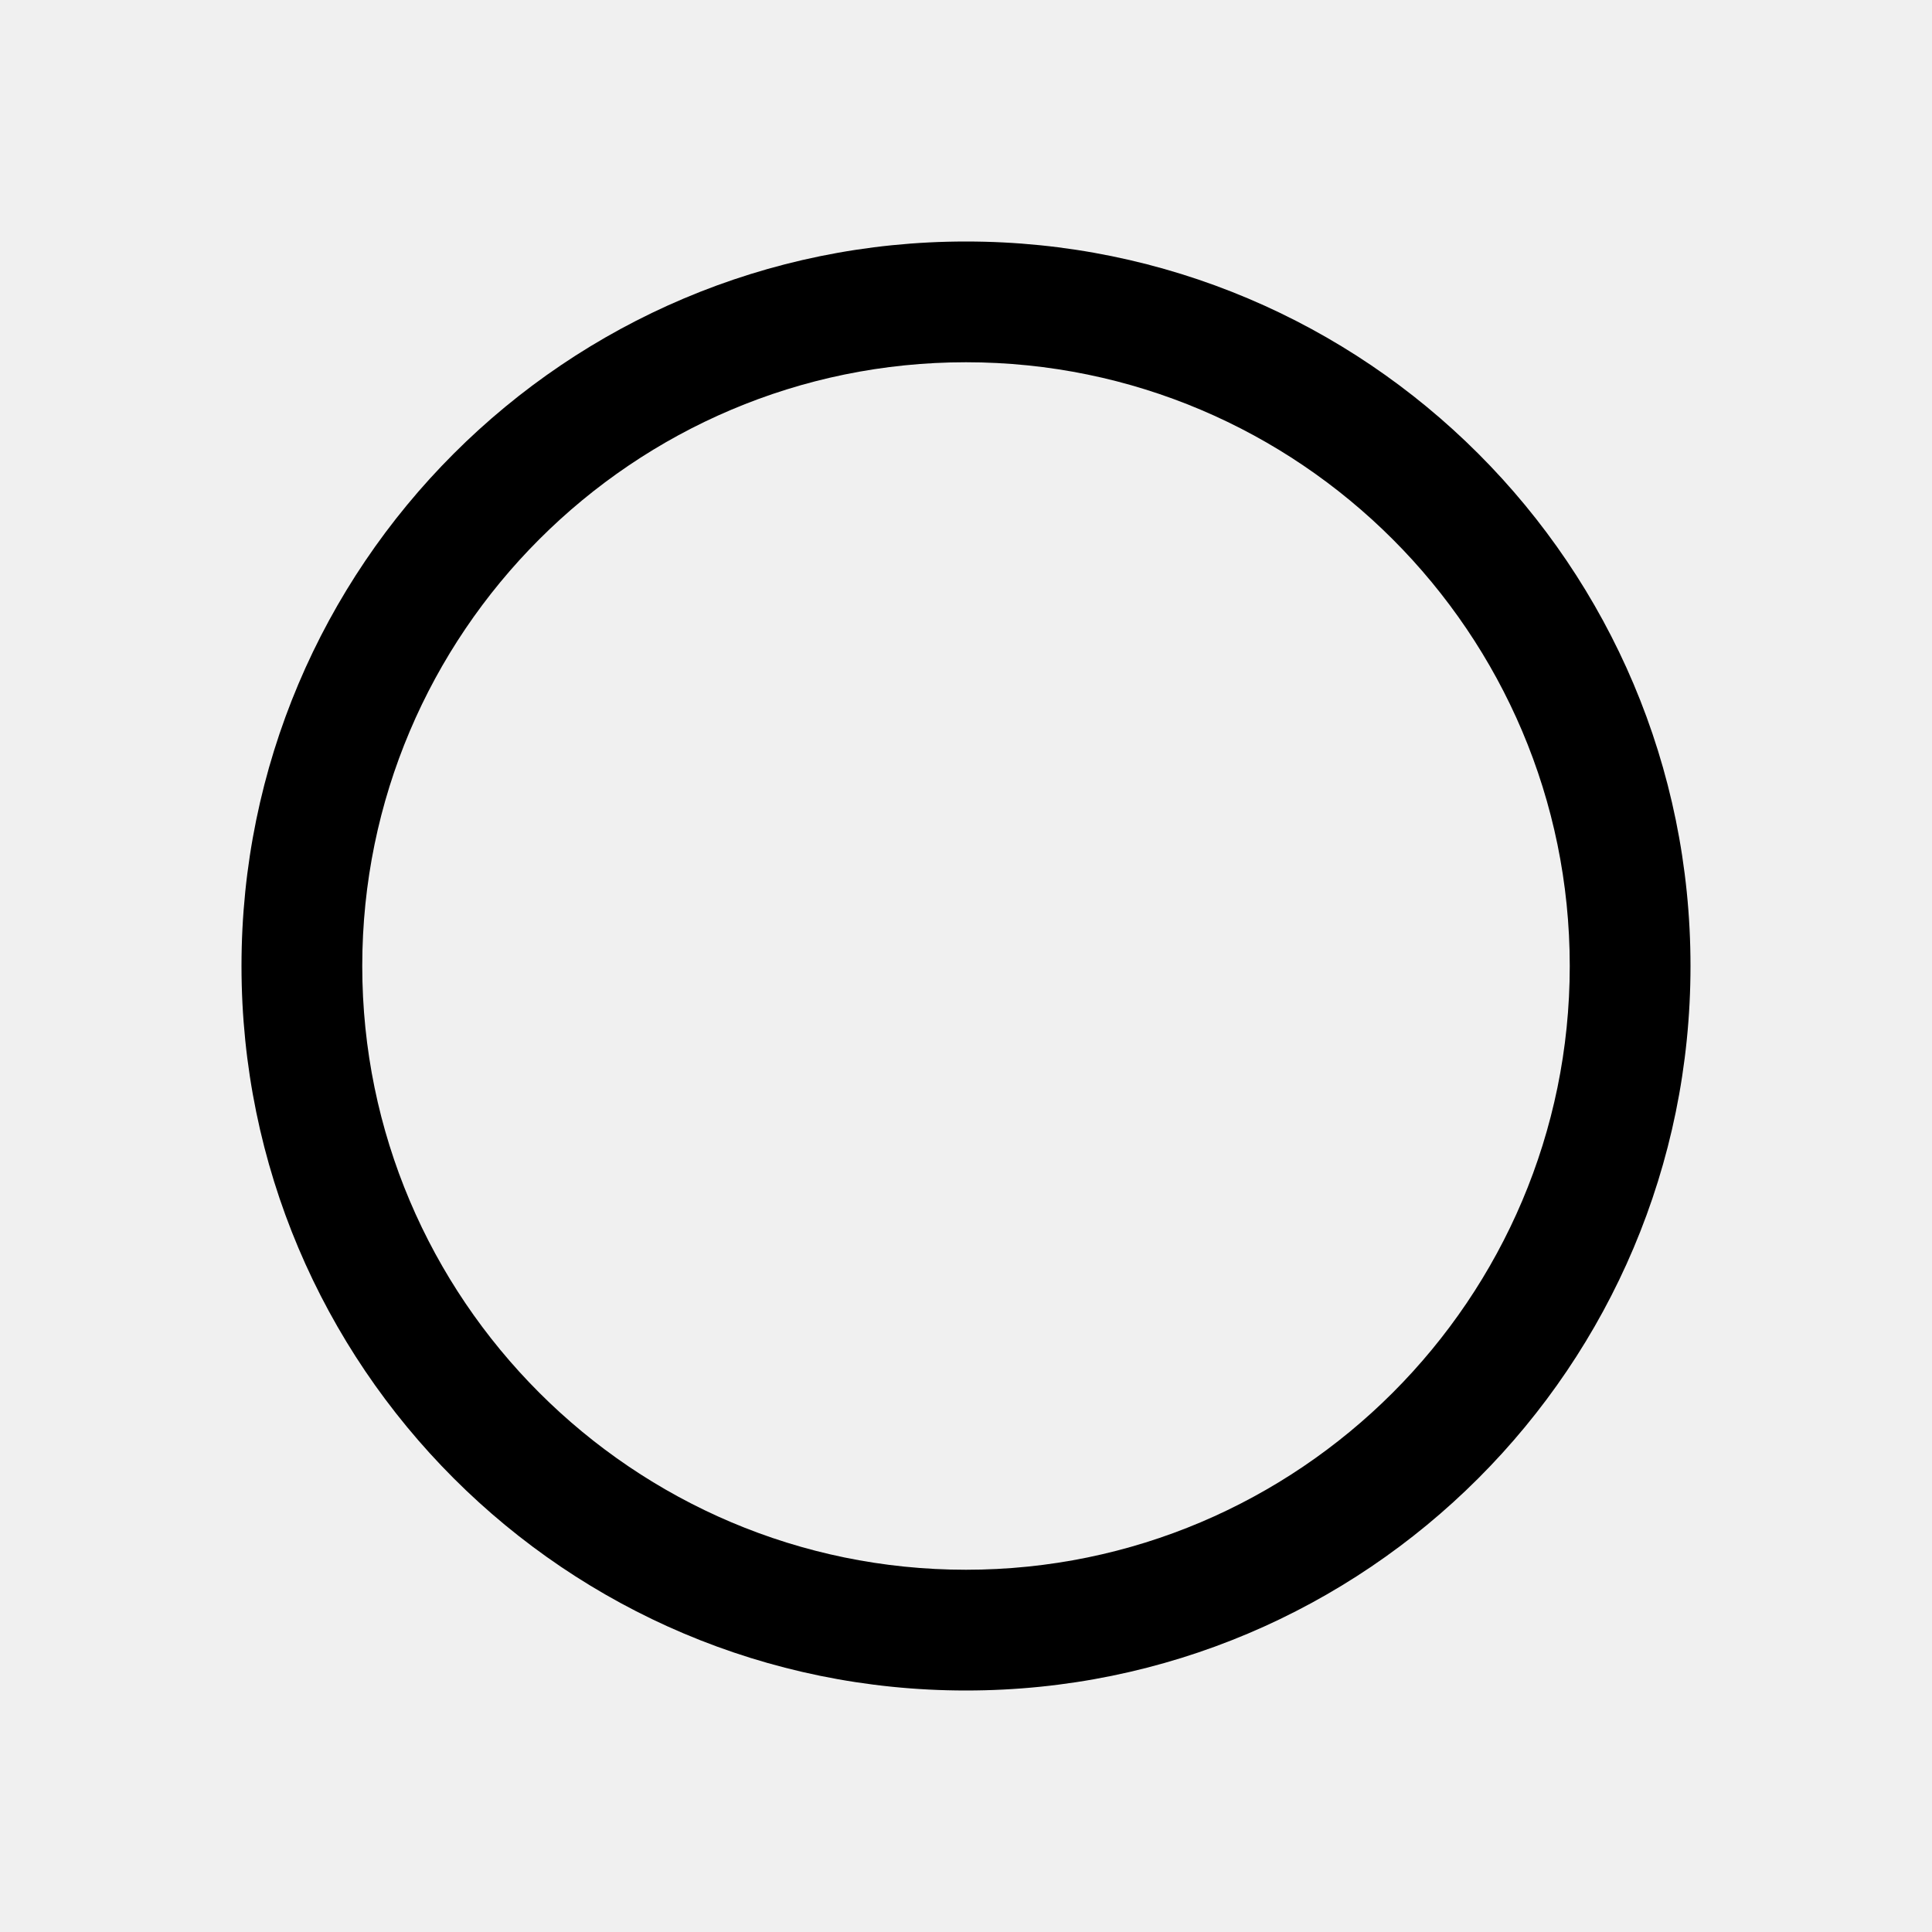
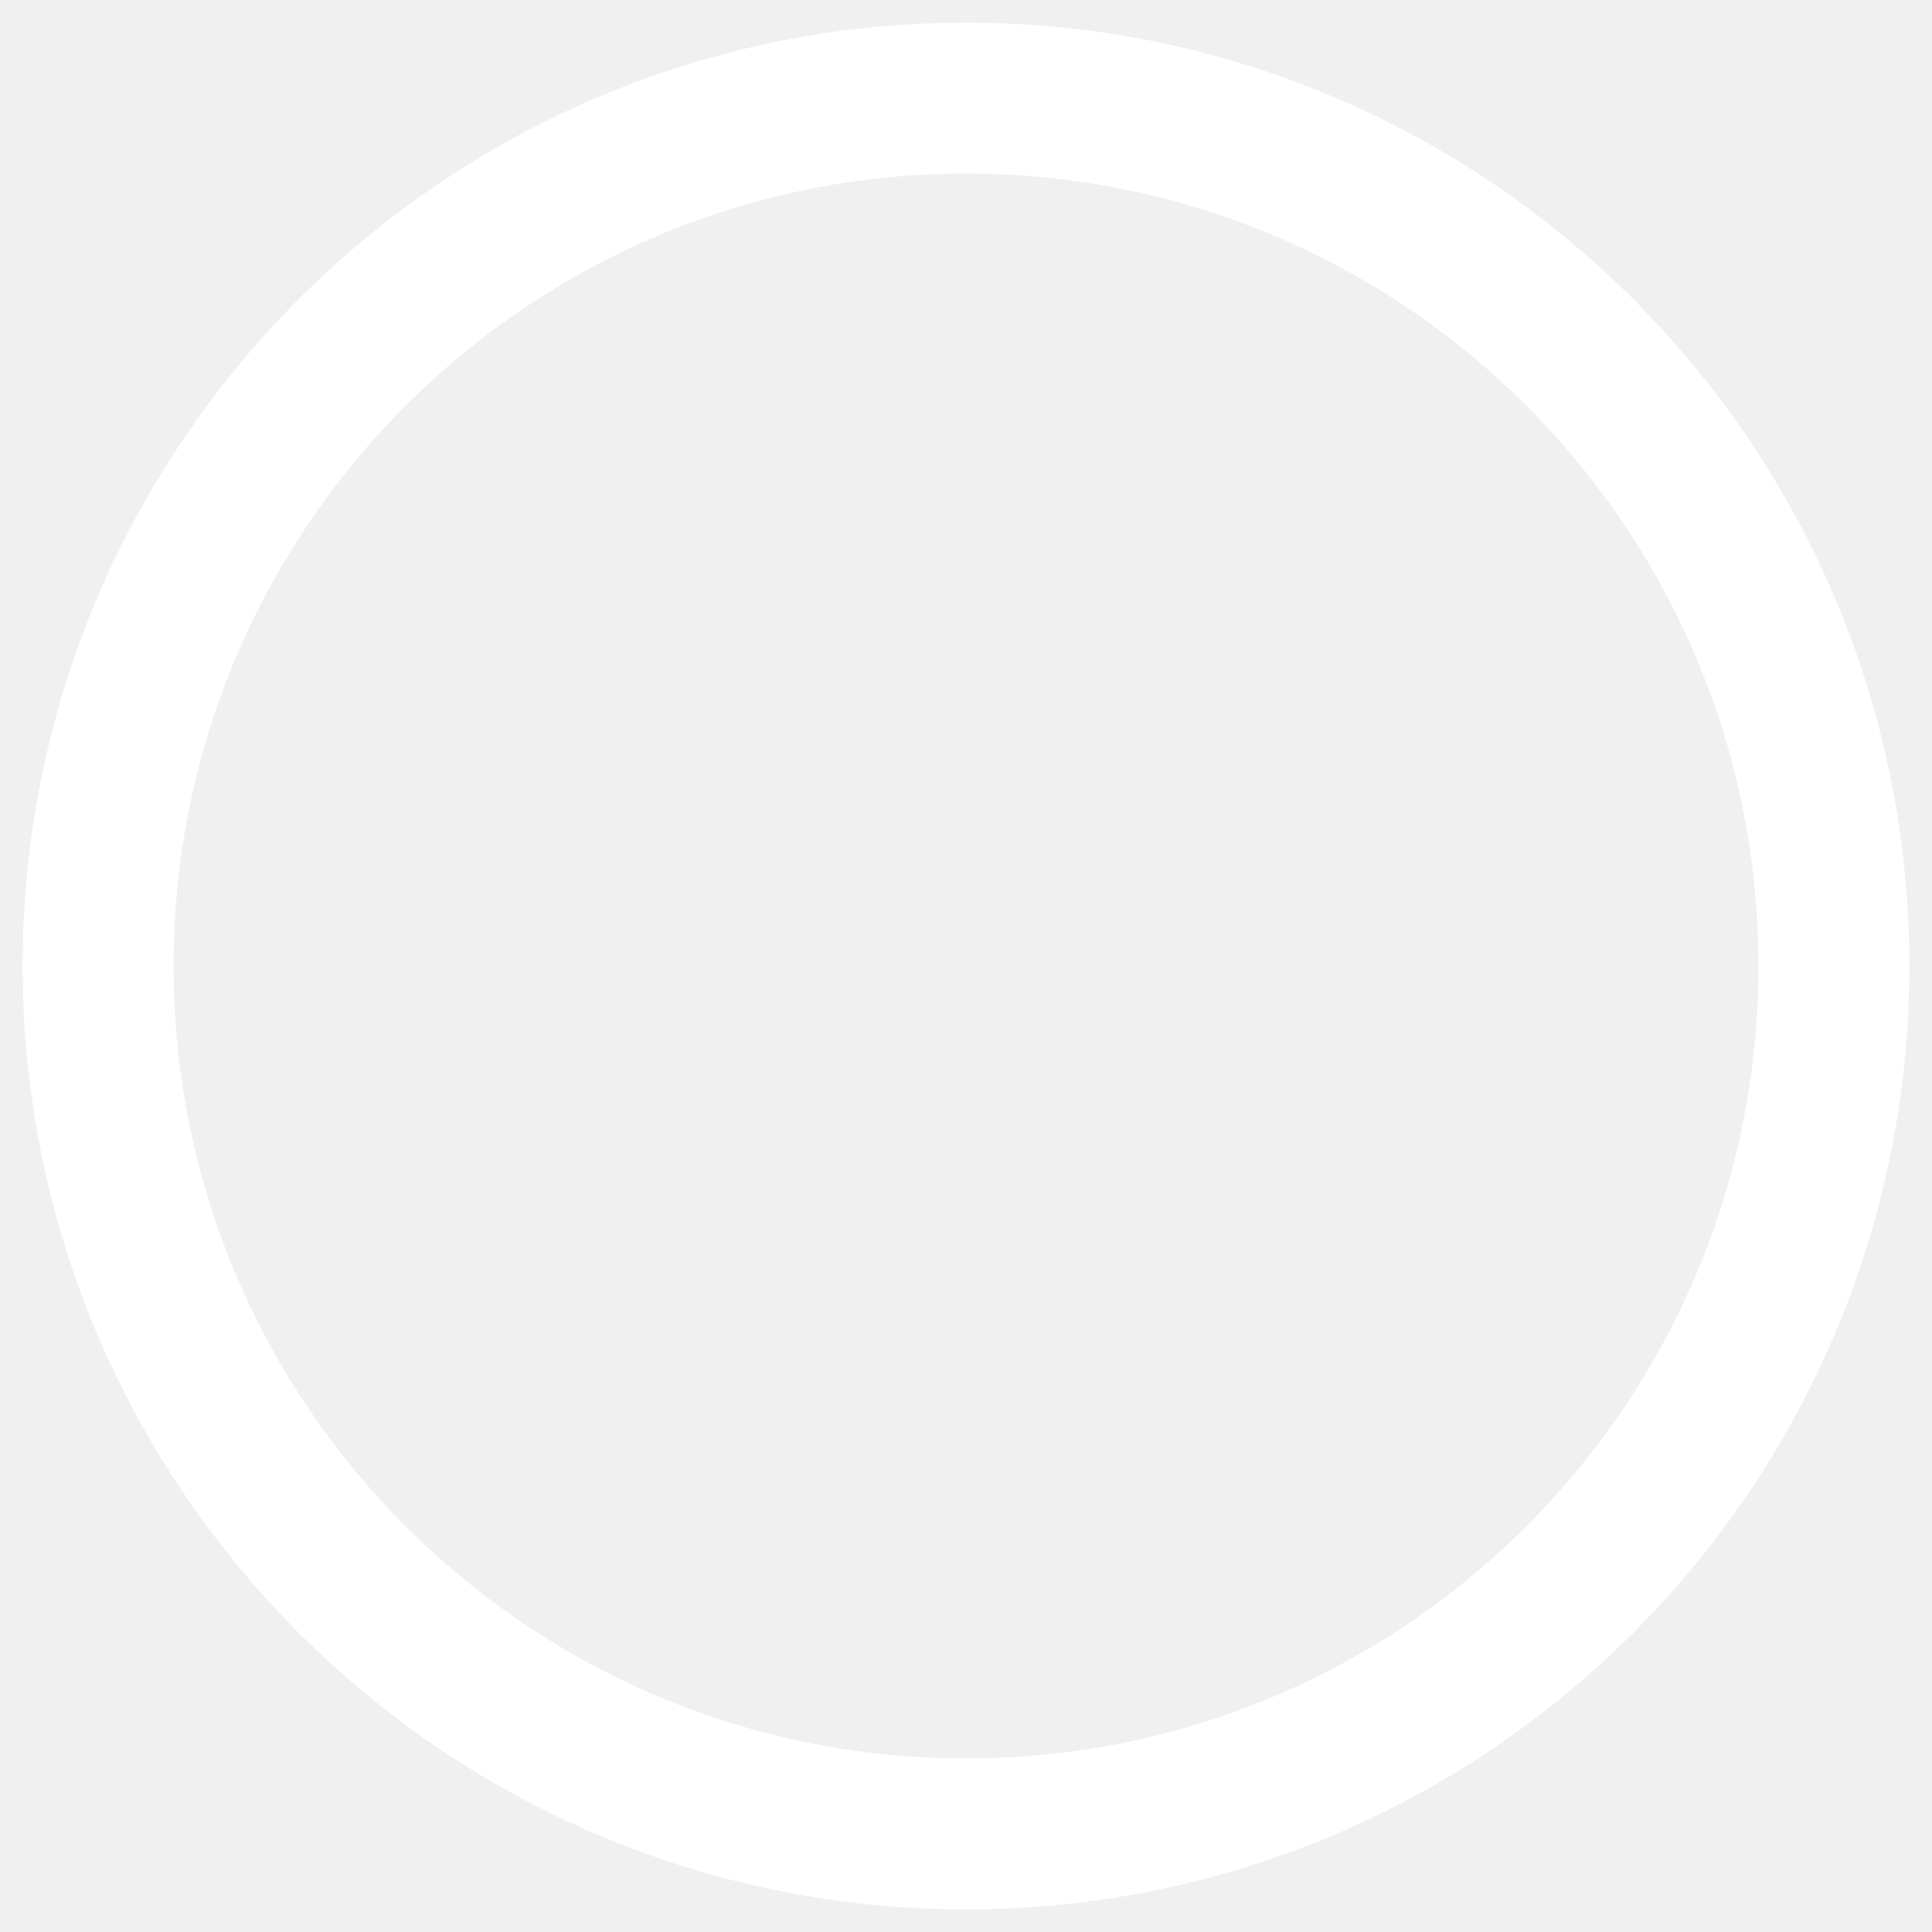
- <svg xmlns="http://www.w3.org/2000/svg" width="32" height="32">
-   <path d="M16 4C9.372 4 4 9.372 4 16s5.372 12 12 12 12-5.372 12-12S22.628 4 16 4zm0 22c-5.514 0-10-4.486-10-10S10.486 6 16 6s10 4.486 10 10-4.486 10-10 10z" />
+ <svg xmlns="http://www.w3.org/2000/svg" viewBox="0 0 256 256">
+   <rect width="256" height="256" fill="none" />
+   <circle cx="128" cy="128" r="115" fill="none" stroke="white" stroke-linecap="round" stroke-linejoin="round" stroke-width="20" />
</svg>
